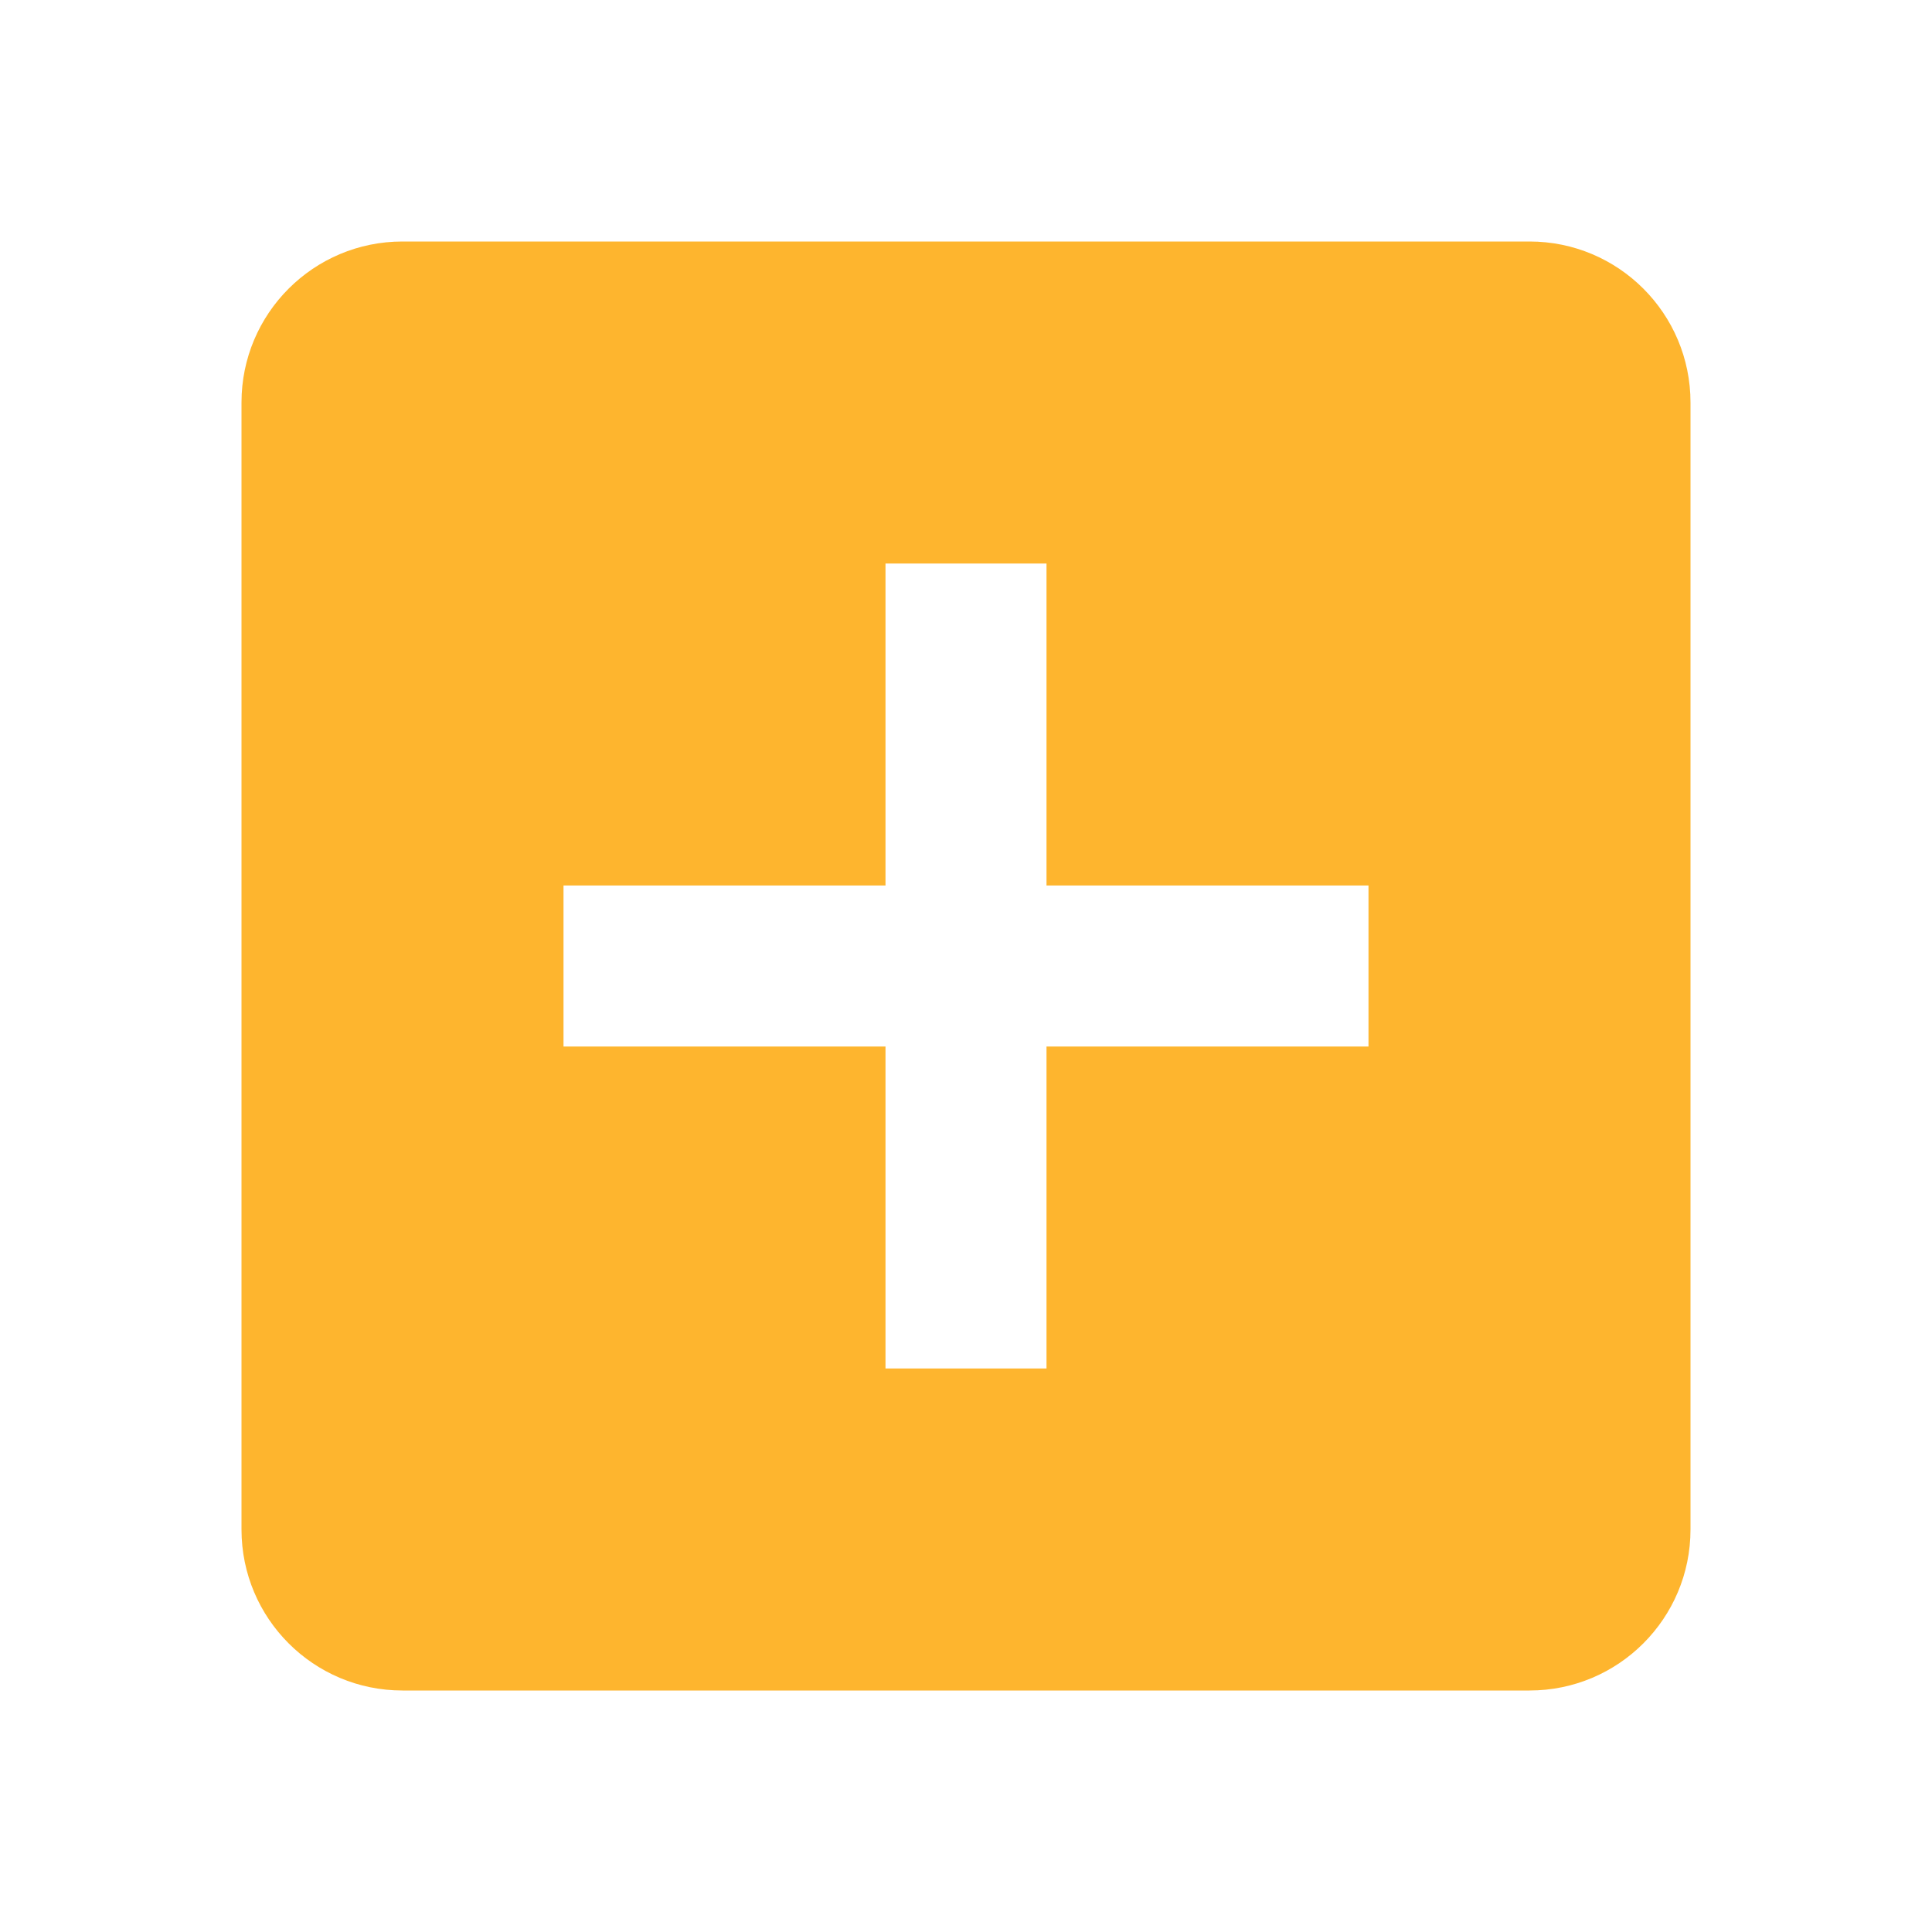
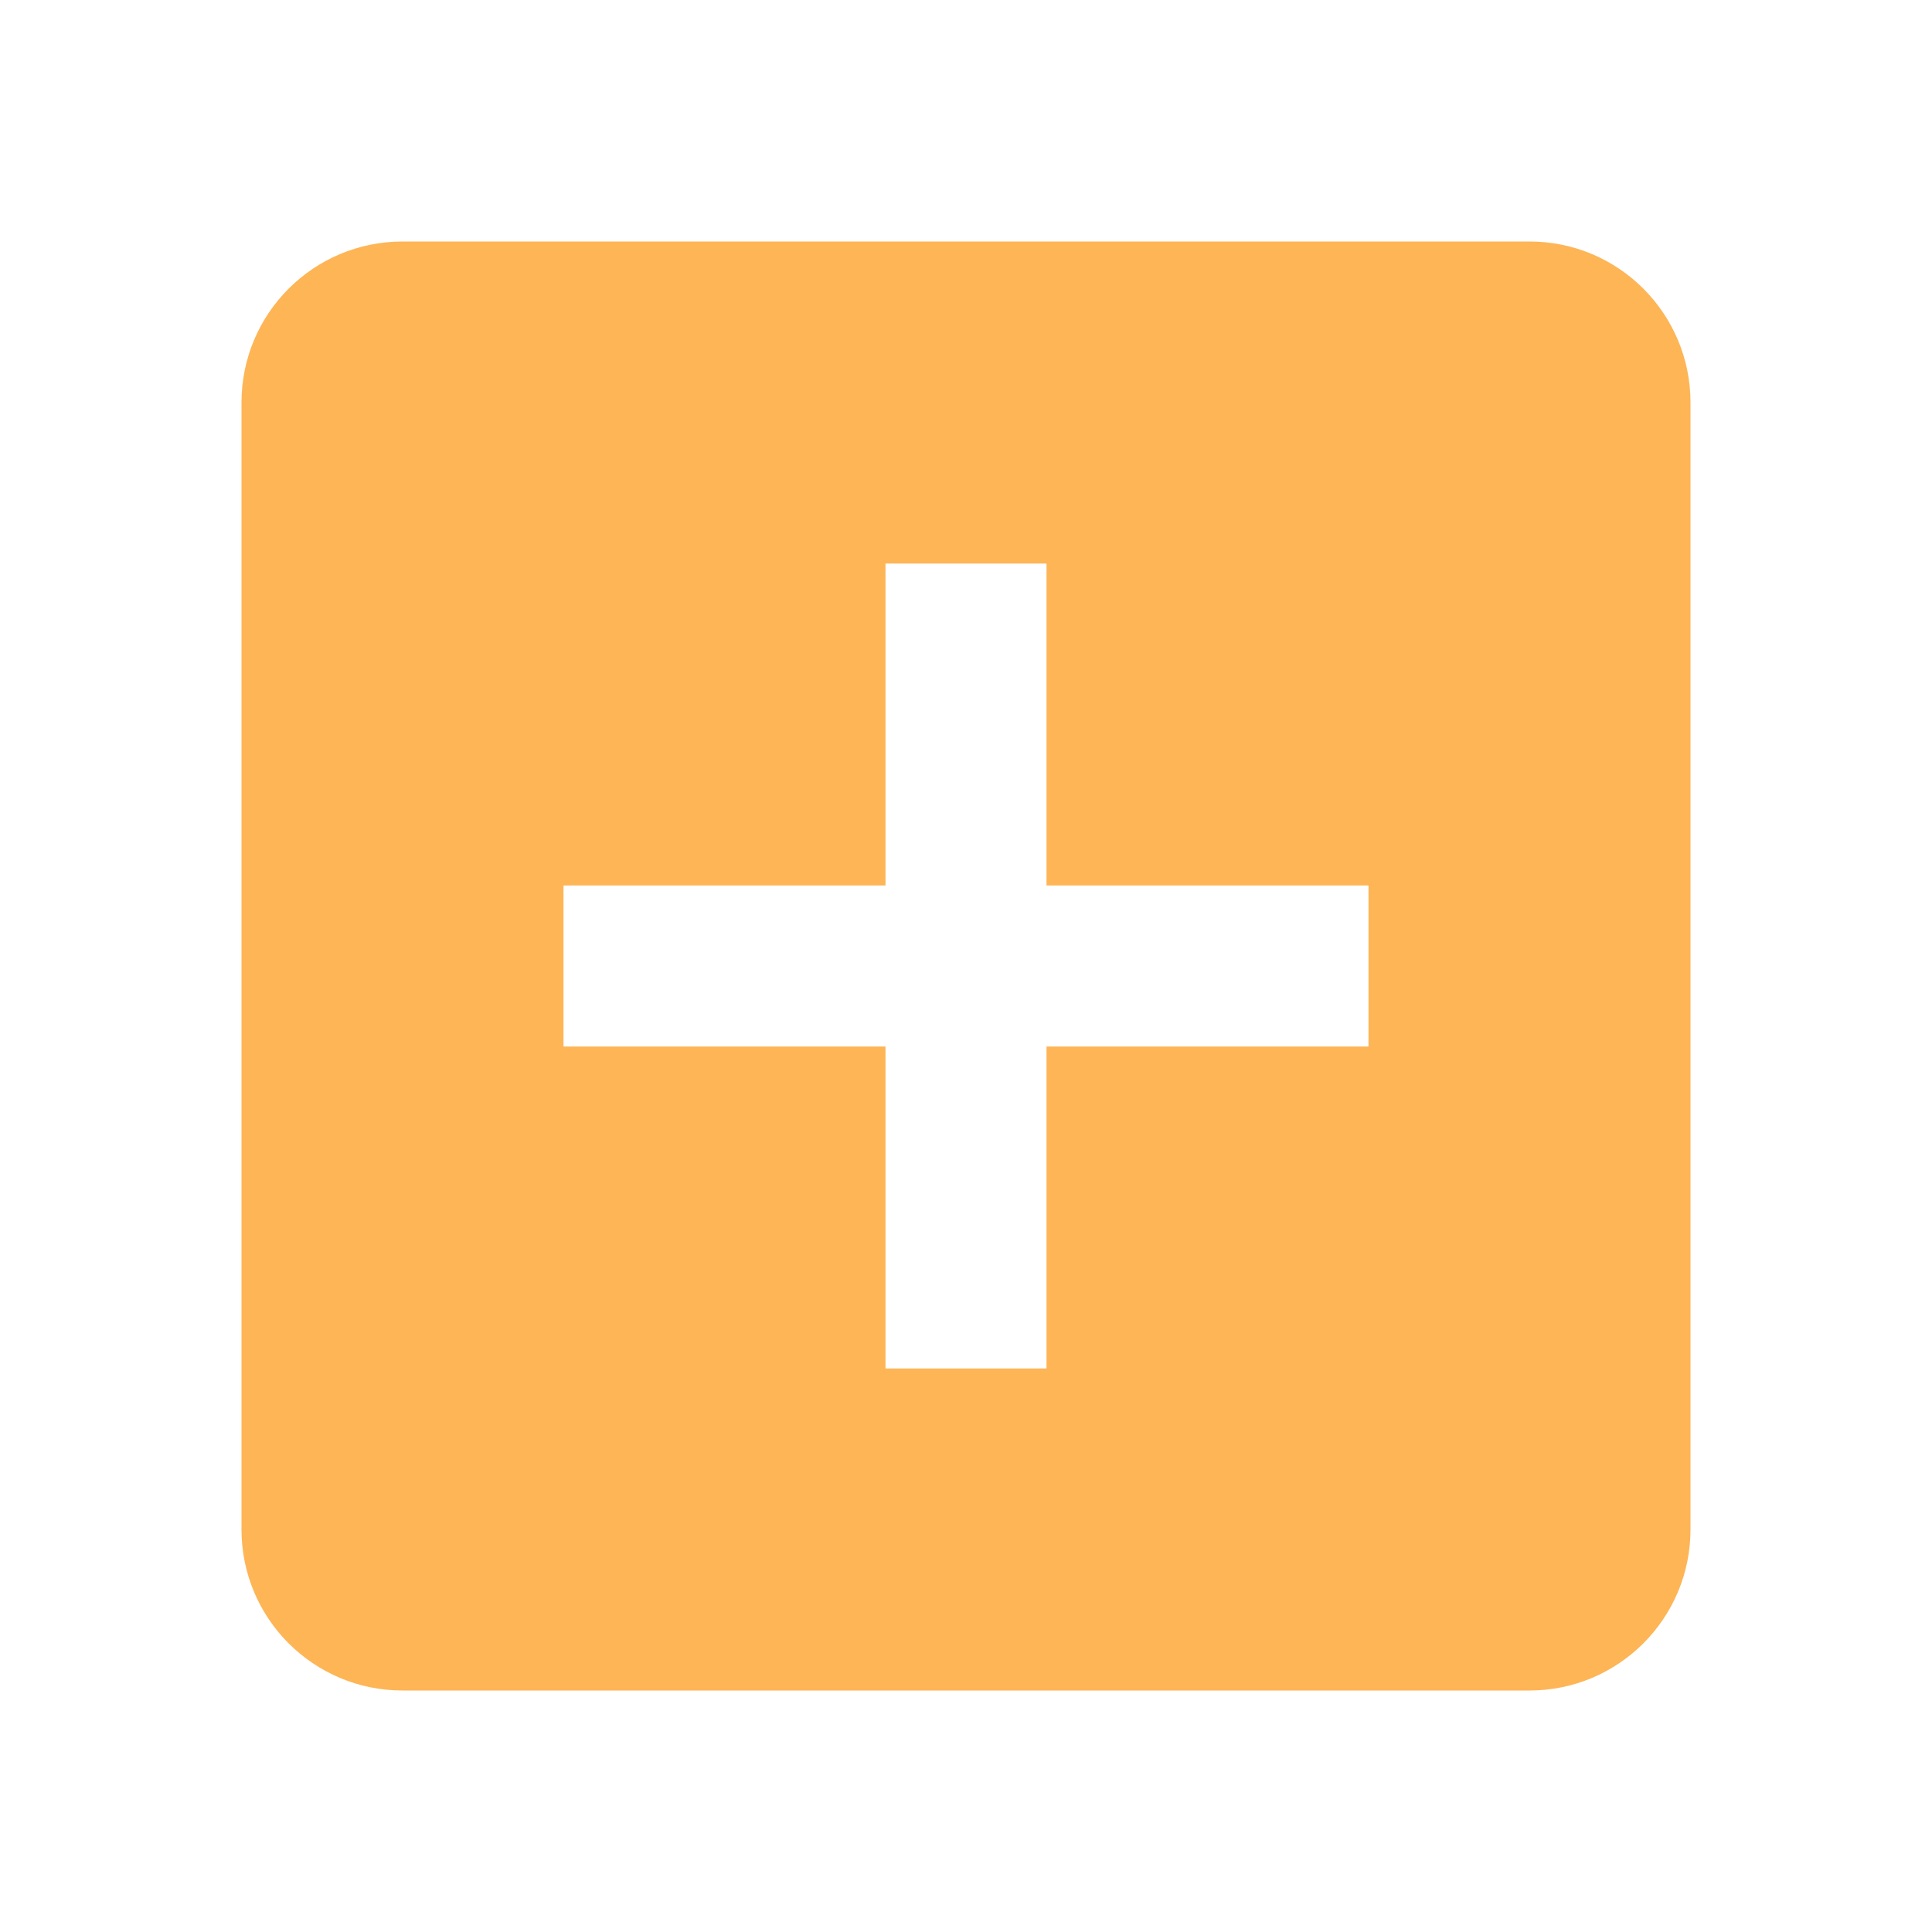
<svg xmlns="http://www.w3.org/2000/svg" viewBox="0 0 48 48" id="Add">
-   <path d="M38 6H10c-2.21 0-4 1.79-4 4v28c0 2.21 1.79 4 4 4h28c2.21 0 4-1.79 4-4V10c0-2.21-1.79-4-4-4zm-4 20h-8v8h-4v-8h-8v-4h8v-8h4v8h8v4z" fill="#fda503d3" class="color000000 svgShape" />
-   <path fill="none" d="M0 0h48v48H0z" />
+   <path d="M38 6H10c-2.21 0-4 1.79-4 4v28c0 2.21 1.79 4 4 4h28c2.21 0 4-1.79 4-4V10c0-2.21-1.79-4-4-4zm-4 20h-8v8h-4v-8h-8v-4h8v-8h4v8h8v4z" fill="#fda533d3" class="color000000 svgShape">
+   </path>
+   <path fill="none" d="M0 0h48v48H0z">
+   </path>
</svg>
